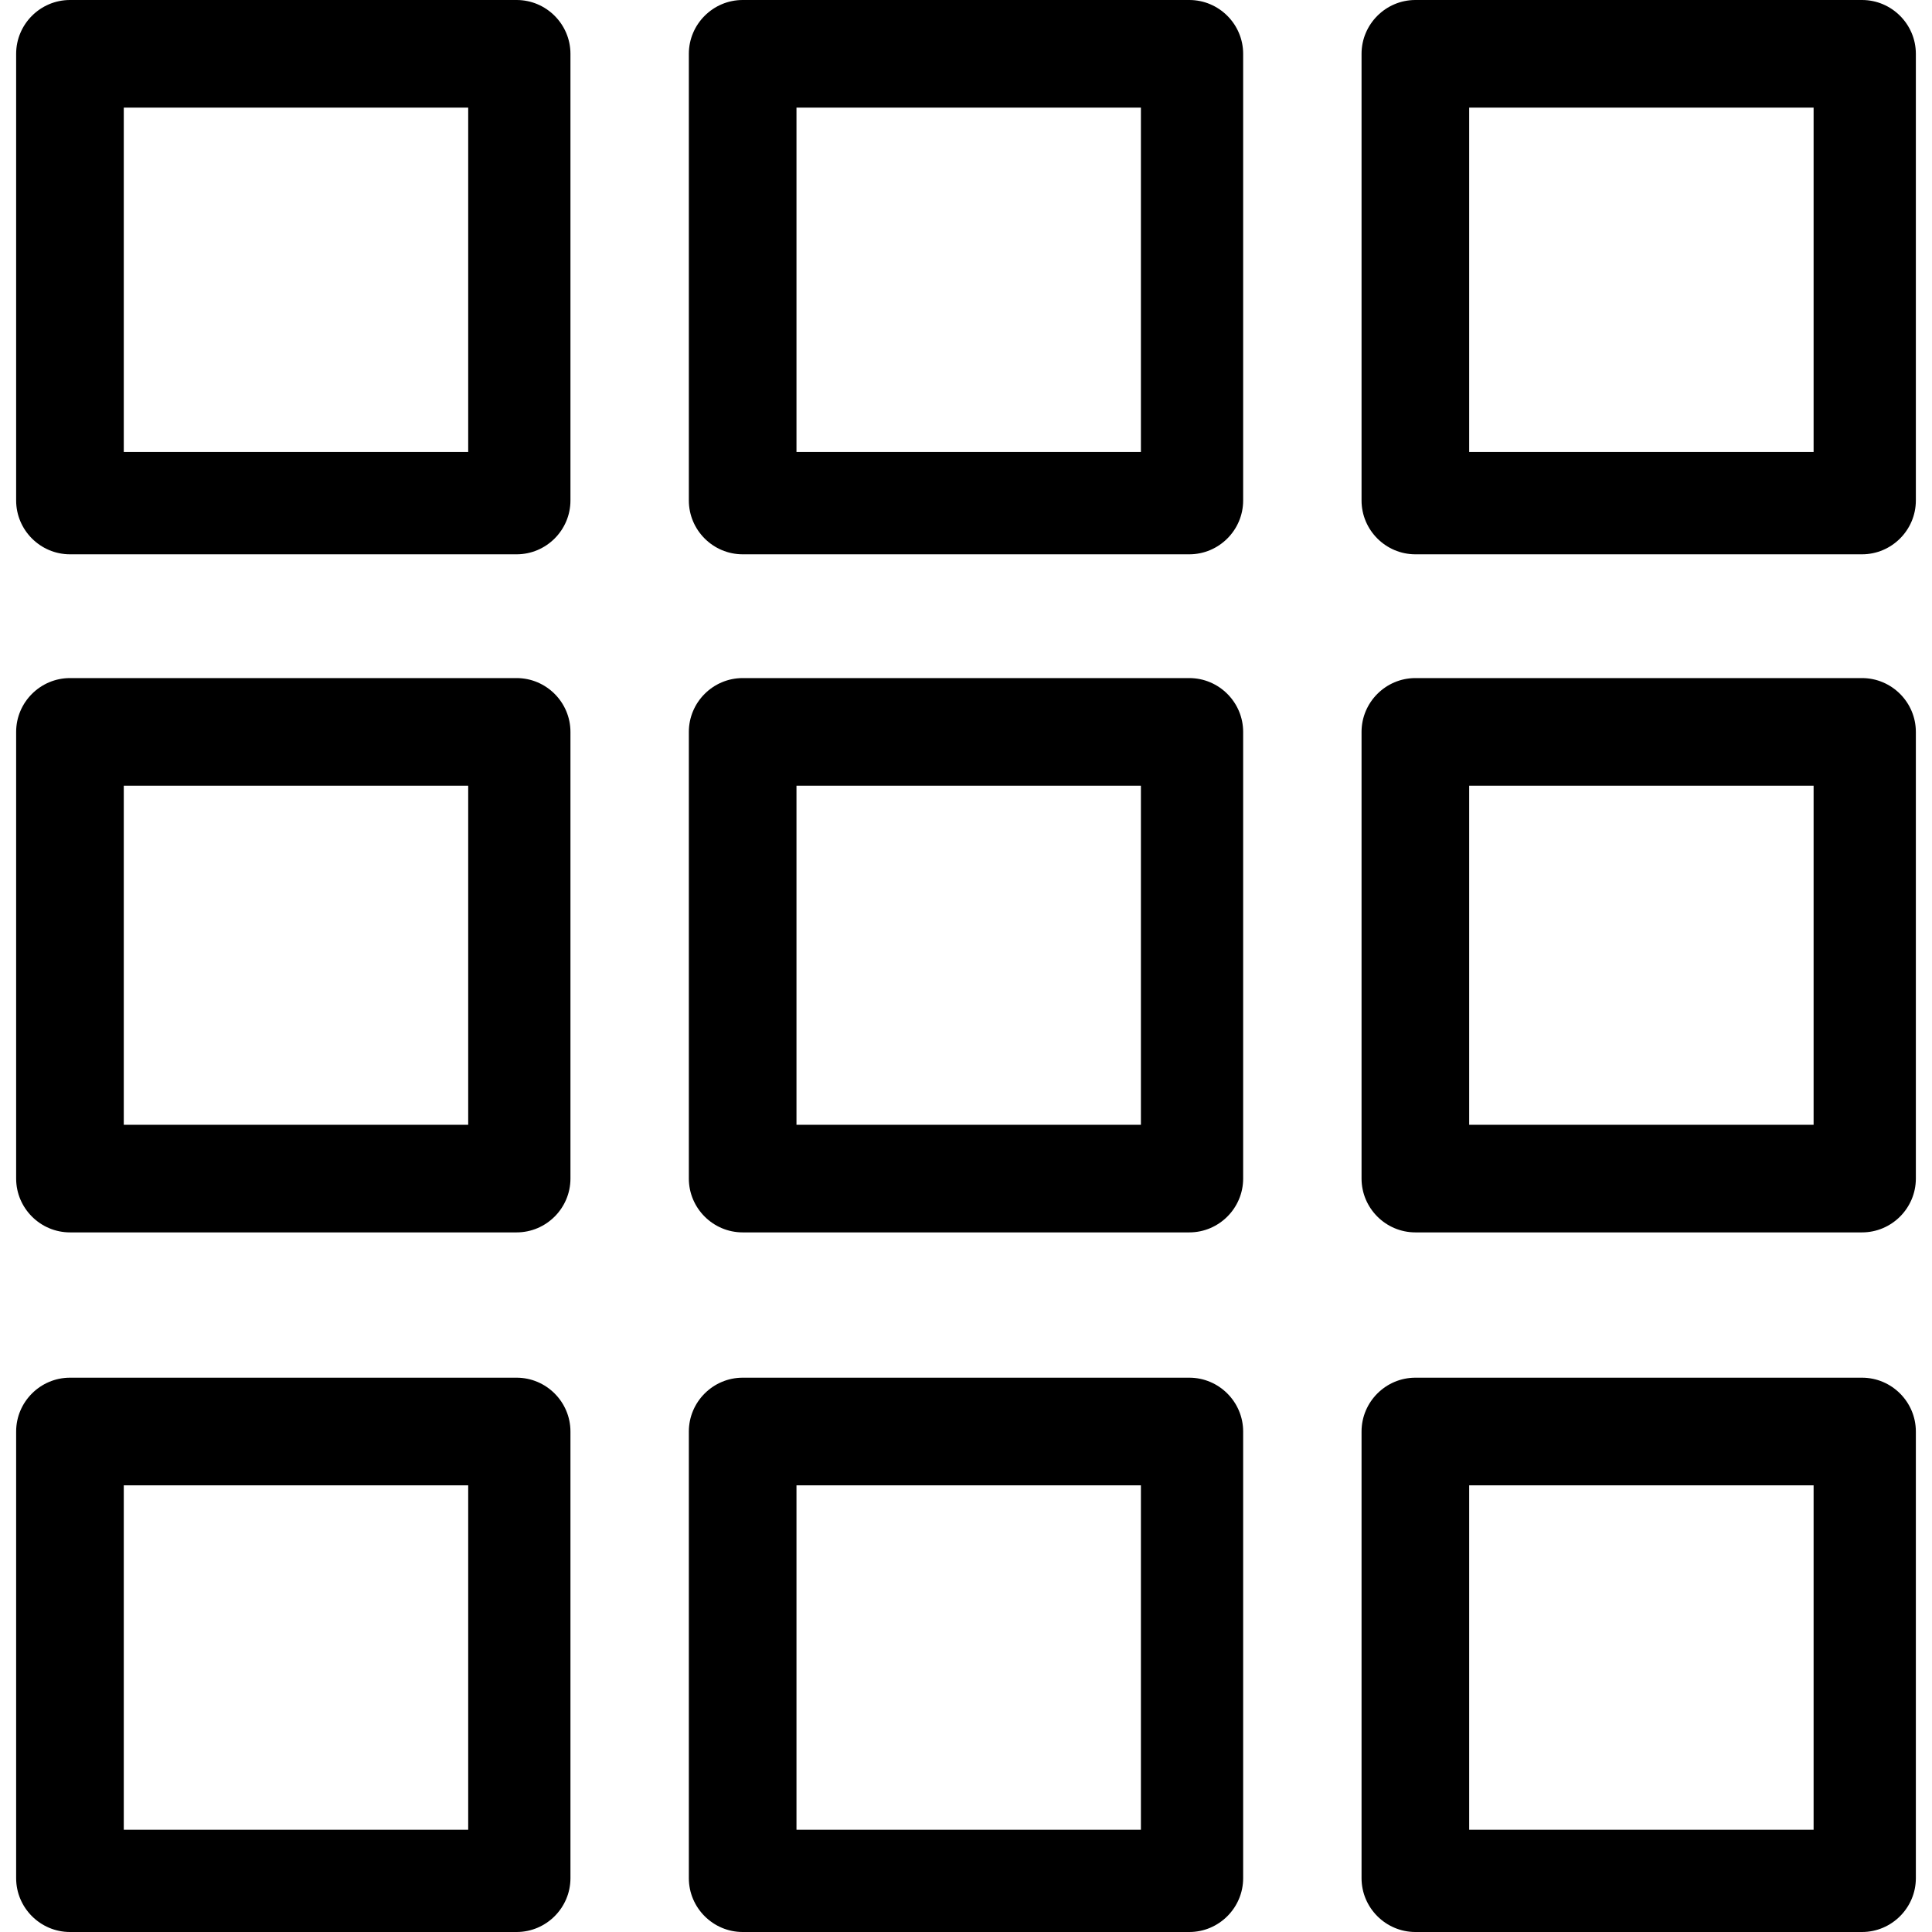
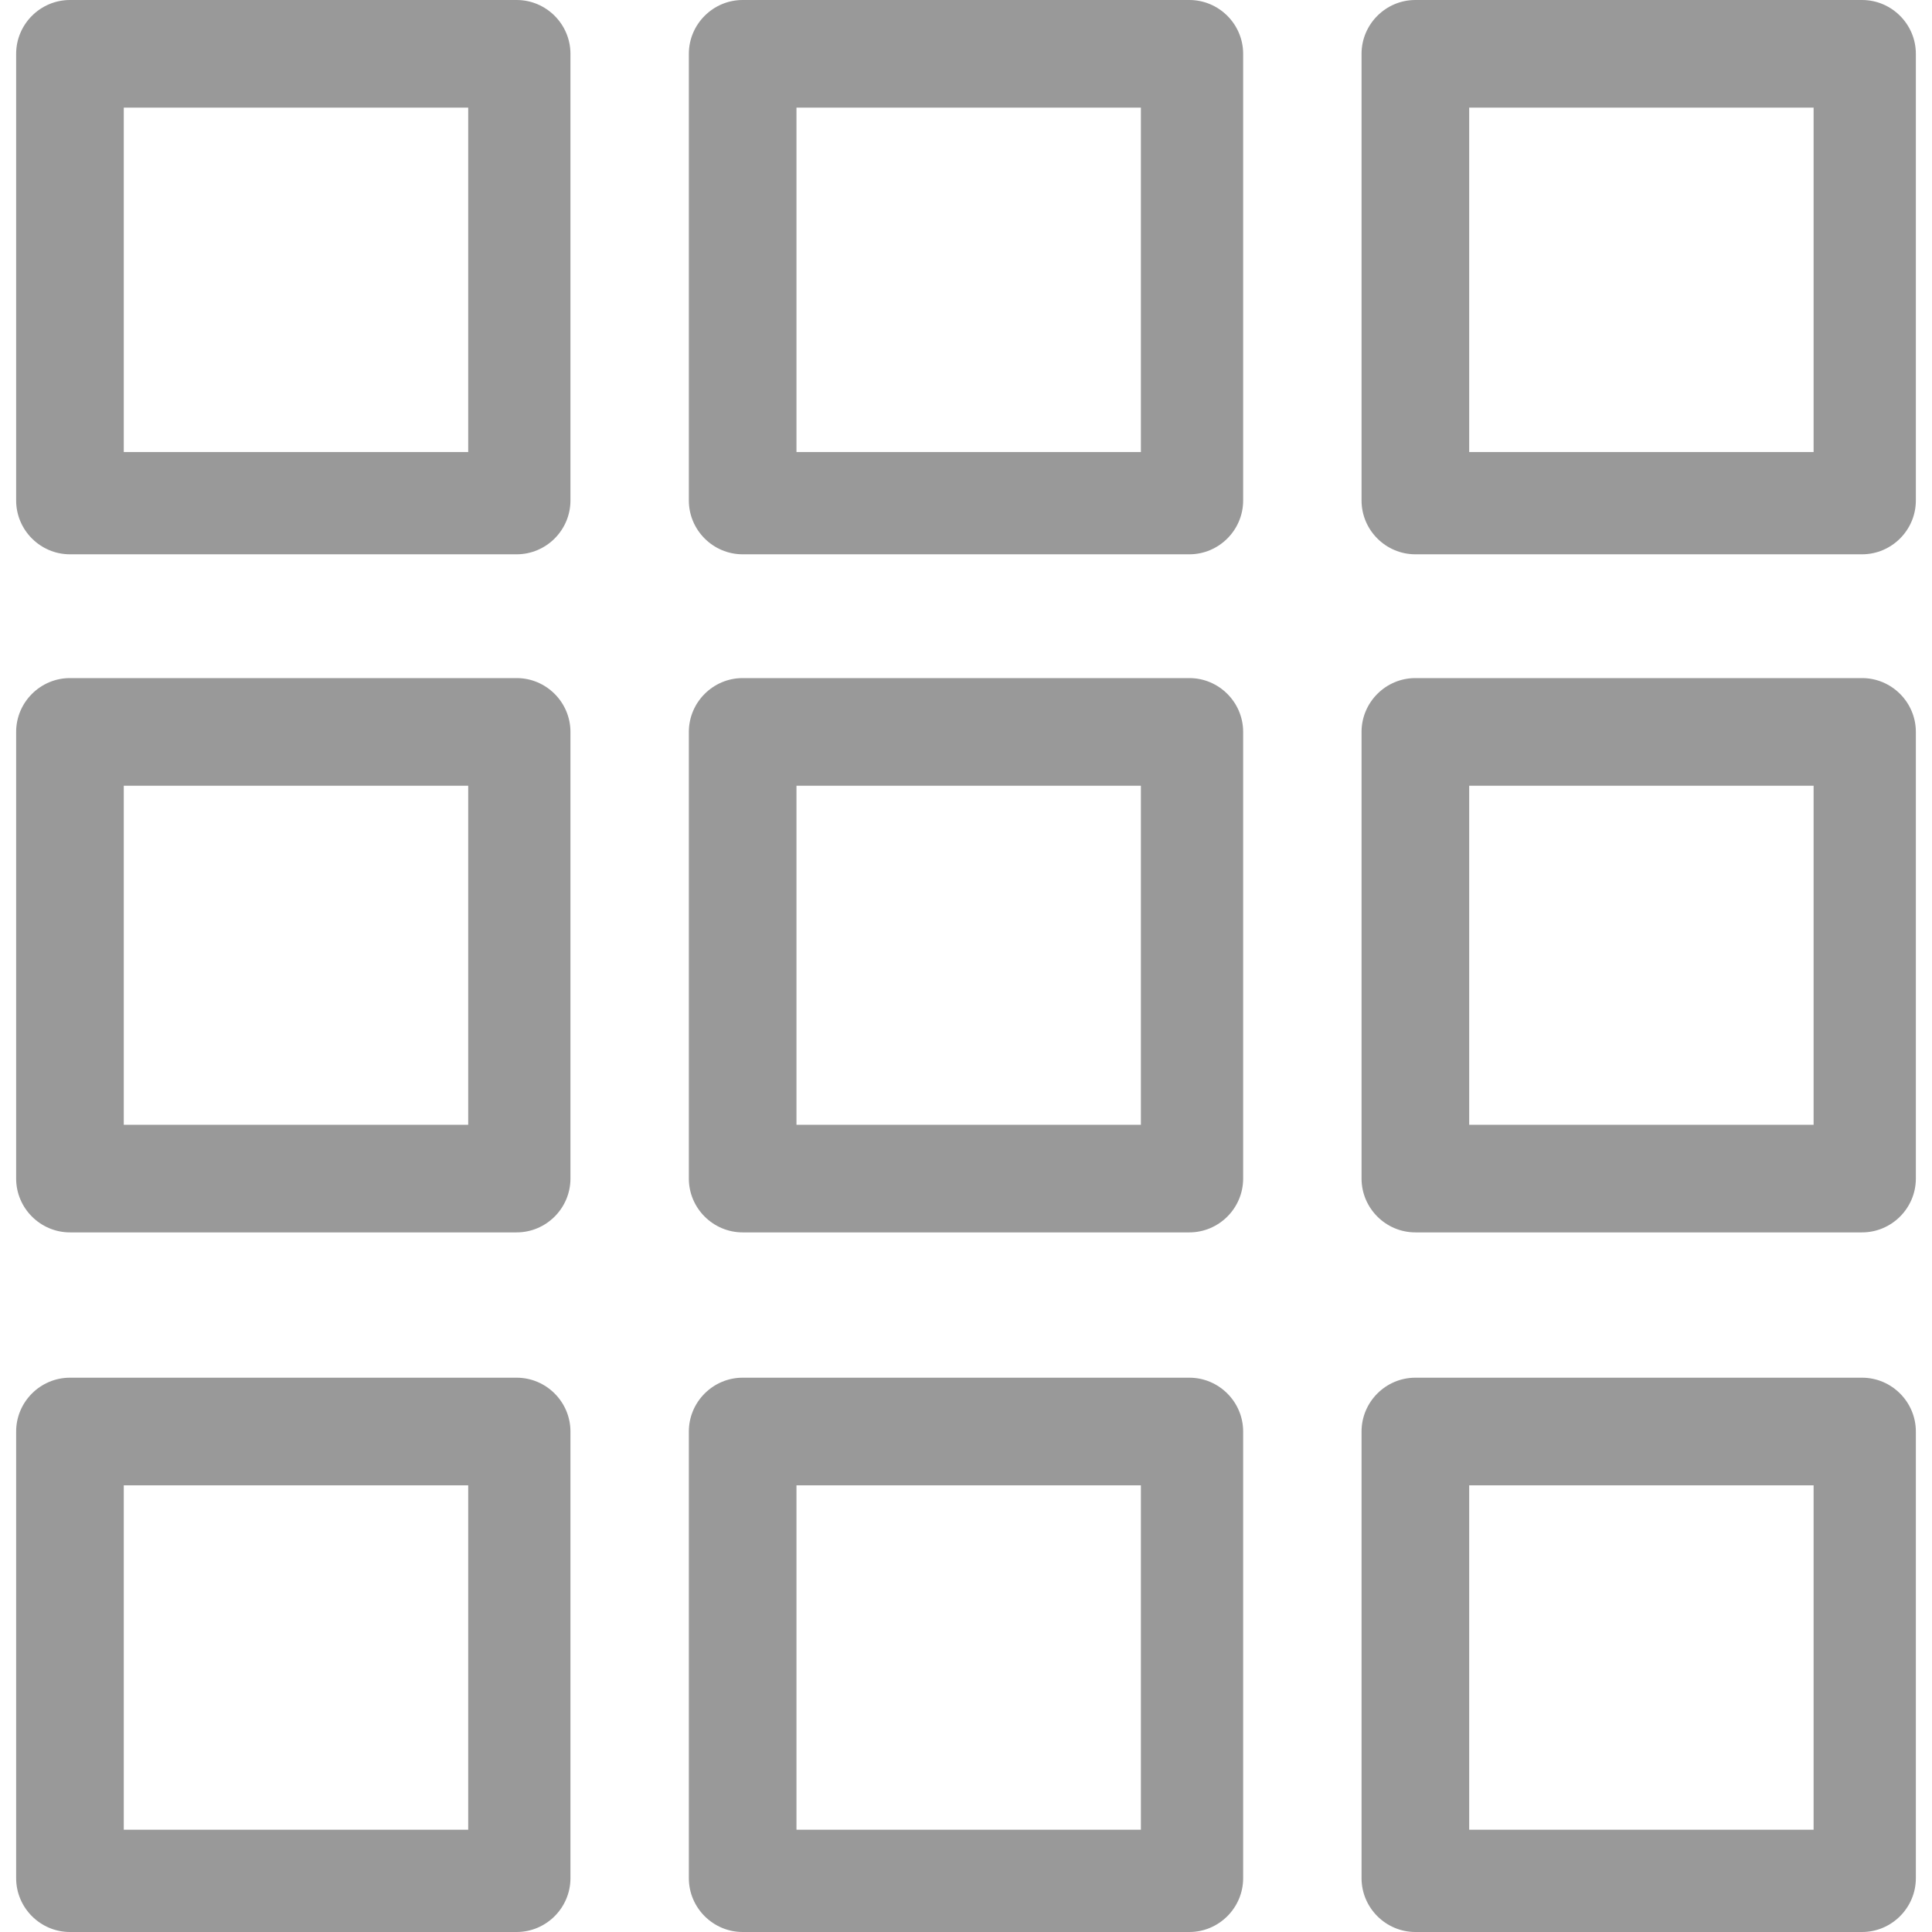
<svg xmlns="http://www.w3.org/2000/svg" version="1.1" id="Capa_1" x="0px" y="0px" viewBox="0 0 359 359" style="enable-background:new 0 0 359 359;" xml:space="preserve">
+   <style type="text/css">
+ 	.st0{fill:#999999;}
+ </style>
  <g>
    <g>
-       <path d="M96,0H13C7.5,0,3,4.5,3,10v83c0,5.5,4.5,10,10,10h83c5.5,0,10-4.5,10-10V10C106,4.5,101.5,0,96,0z M87,84H23V20h64V84z" />
+       <path class="st0" d="M96,0H13C7.5,0,3,4.5,3,10v83c0,5.5,4.5,10,10,10h83c5.5,0,10-4.5,10-10V10C106,4.5,101.5,0,96,0z M87,84H23    V20h64V84z" />
    </g>
  </g>
  <g>
    <g>
-       <path d="M221,0h-83c-5.5,0-10,4.5-10,10v83c0,5.5,4.5,10,10,10h83c5.5,0,10-4.5,10-10V10C231,4.5,226.5,0,221,0z M212,84h-64V20    h64V84z" />
+       <path class="st0" d="M221,0h-83c-5.5,0-10,4.5-10,10v83c0,5.5,4.5,10,10,10h83c5.5,0,10-4.5,10-10V10C231,4.5,226.5,0,221,0z     M212,84h-64V20h64V84z" />
    </g>
  </g>
  <g>
    <g>
-       <path d="M96,126H13c-5.5,0-10,4.5-10,10v83c0,5.5,4.5,10,10,10h83c5.5,0,10-4.5,10-10v-83C106,130.5,101.5,126,96,126z M87,209H23    v-63h64V209z" />
+       <path class="st0" d="M96,126H13c-5.5,0-10,4.5-10,10v83c0,5.5,4.5,10,10,10h83c5.5,0,10-4.5,10-10v-83C106,130.5,101.5,126,96,126    z M87,209H23v-63h64V209z" />
    </g>
  </g>
  <g>
    <g>
-       <path d="M221,126h-83c-5.5,0-10,4.5-10,10v83c0,5.5,4.5,10,10,10h83c5.5,0,10-4.5,10-10v-83C231,130.5,226.5,126,221,126z     M212,209h-64v-63h64V209z" />
+       <path class="st0" d="M221,126h-83c-5.5,0-10,4.5-10,10v83c0,5.5,4.5,10,10,10h83c5.5,0,10-4.5,10-10v-83    C231,130.5,226.5,126,221,126z M212,209h-64v-63h64V209z" />
    </g>
  </g>
  <g>
    <g>
-       <path d="M346,0h-83c-5.5,0-10,4.5-10,10v83c0,5.5,4.5,10,10,10h83c5.5,0,10-4.5,10-10V10C356,4.5,351.5,0,346,0z M337,84h-64V20    h64V84z" />
+       <path class="st0" d="M346,0h-83c-5.5,0-10,4.5-10,10v83c0,5.5,4.5,10,10,10h83c5.5,0,10-4.5,10-10V10C356,4.5,351.5,0,346,0z     M337,84h-64V20h64V84z" />
    </g>
  </g>
  <g>
    <g>
-       <path d="M346,126h-83c-5.5,0-10,4.5-10,10v83c0,5.5,4.5,10,10,10h83c5.5,0,10-4.5,10-10v-83C356,130.5,351.5,126,346,126z     M337,209h-64v-63h64V209z" />
+       <path class="st0" d="M346,126h-83c-5.5,0-10,4.5-10,10v83c0,5.5,4.5,10,10,10h83c5.5,0,10-4.5,10-10v-83    C356,130.5,351.5,126,346,126z M337,209h-64v-63h64V209z" />
    </g>
  </g>
  <g>
    <g>
-       <path d="M96,256H13c-5.5,0-10,4.5-10,10v83c0,5.5,4.5,10,10,10h83c5.5,0,10-4.5,10-10v-83C106,260.5,101.5,256,96,256z M87,340H23    v-64h64V340z" />
+       <path class="st0" d="M96,256H13c-5.5,0-10,4.5-10,10v83c0,5.5,4.5,10,10,10h83c5.5,0,10-4.5,10-10v-83C106,260.5,101.5,256,96,256    z M87,340H23v-64h64V340z" />
    </g>
  </g>
  <g>
    <g>
-       <path d="M221,256h-83c-5.5,0-10,4.5-10,10v83c0,5.5,4.5,10,10,10h83c5.5,0,10-4.5,10-10v-83C231,260.5,226.5,256,221,256z     M212,340h-64v-64h64V340z" />
+       <path class="st0" d="M221,256h-83c-5.5,0-10,4.5-10,10v83c0,5.5,4.5,10,10,10h83c5.5,0,10-4.5,10-10v-83    C231,260.5,226.5,256,221,256z M212,340h-64v-64h64V340z" />
    </g>
  </g>
  <g>
    <g>
-       <path d="M346,256h-83c-5.5,0-10,4.5-10,10v83c0,5.5,4.5,10,10,10h83c5.5,0,10-4.5,10-10v-83C356,260.5,351.5,256,346,256z     M337,340h-64v-64h64V340z" />
+       <path class="st0" d="M346,256h-83c-5.5,0-10,4.5-10,10v83c0,5.5,4.5,10,10,10h83c5.5,0,10-4.5,10-10v-83    C356,260.5,351.5,256,346,256z M337,340h-64v-64h64V340z" />
    </g>
  </g>
-   <g>
- </g>
-   <g>
- </g>
-   <g>
- </g>
-   <g>
- </g>
-   <g>
- </g>
-   <g>
- </g>
-   <g>
- </g>
-   <g>
- </g>
-   <g>
- </g>
-   <g>
- </g>
-   <g>
- </g>
-   <g>
- </g>
-   <g>
- </g>
-   <g>
- </g>
-   <g>
- </g>
</svg>
